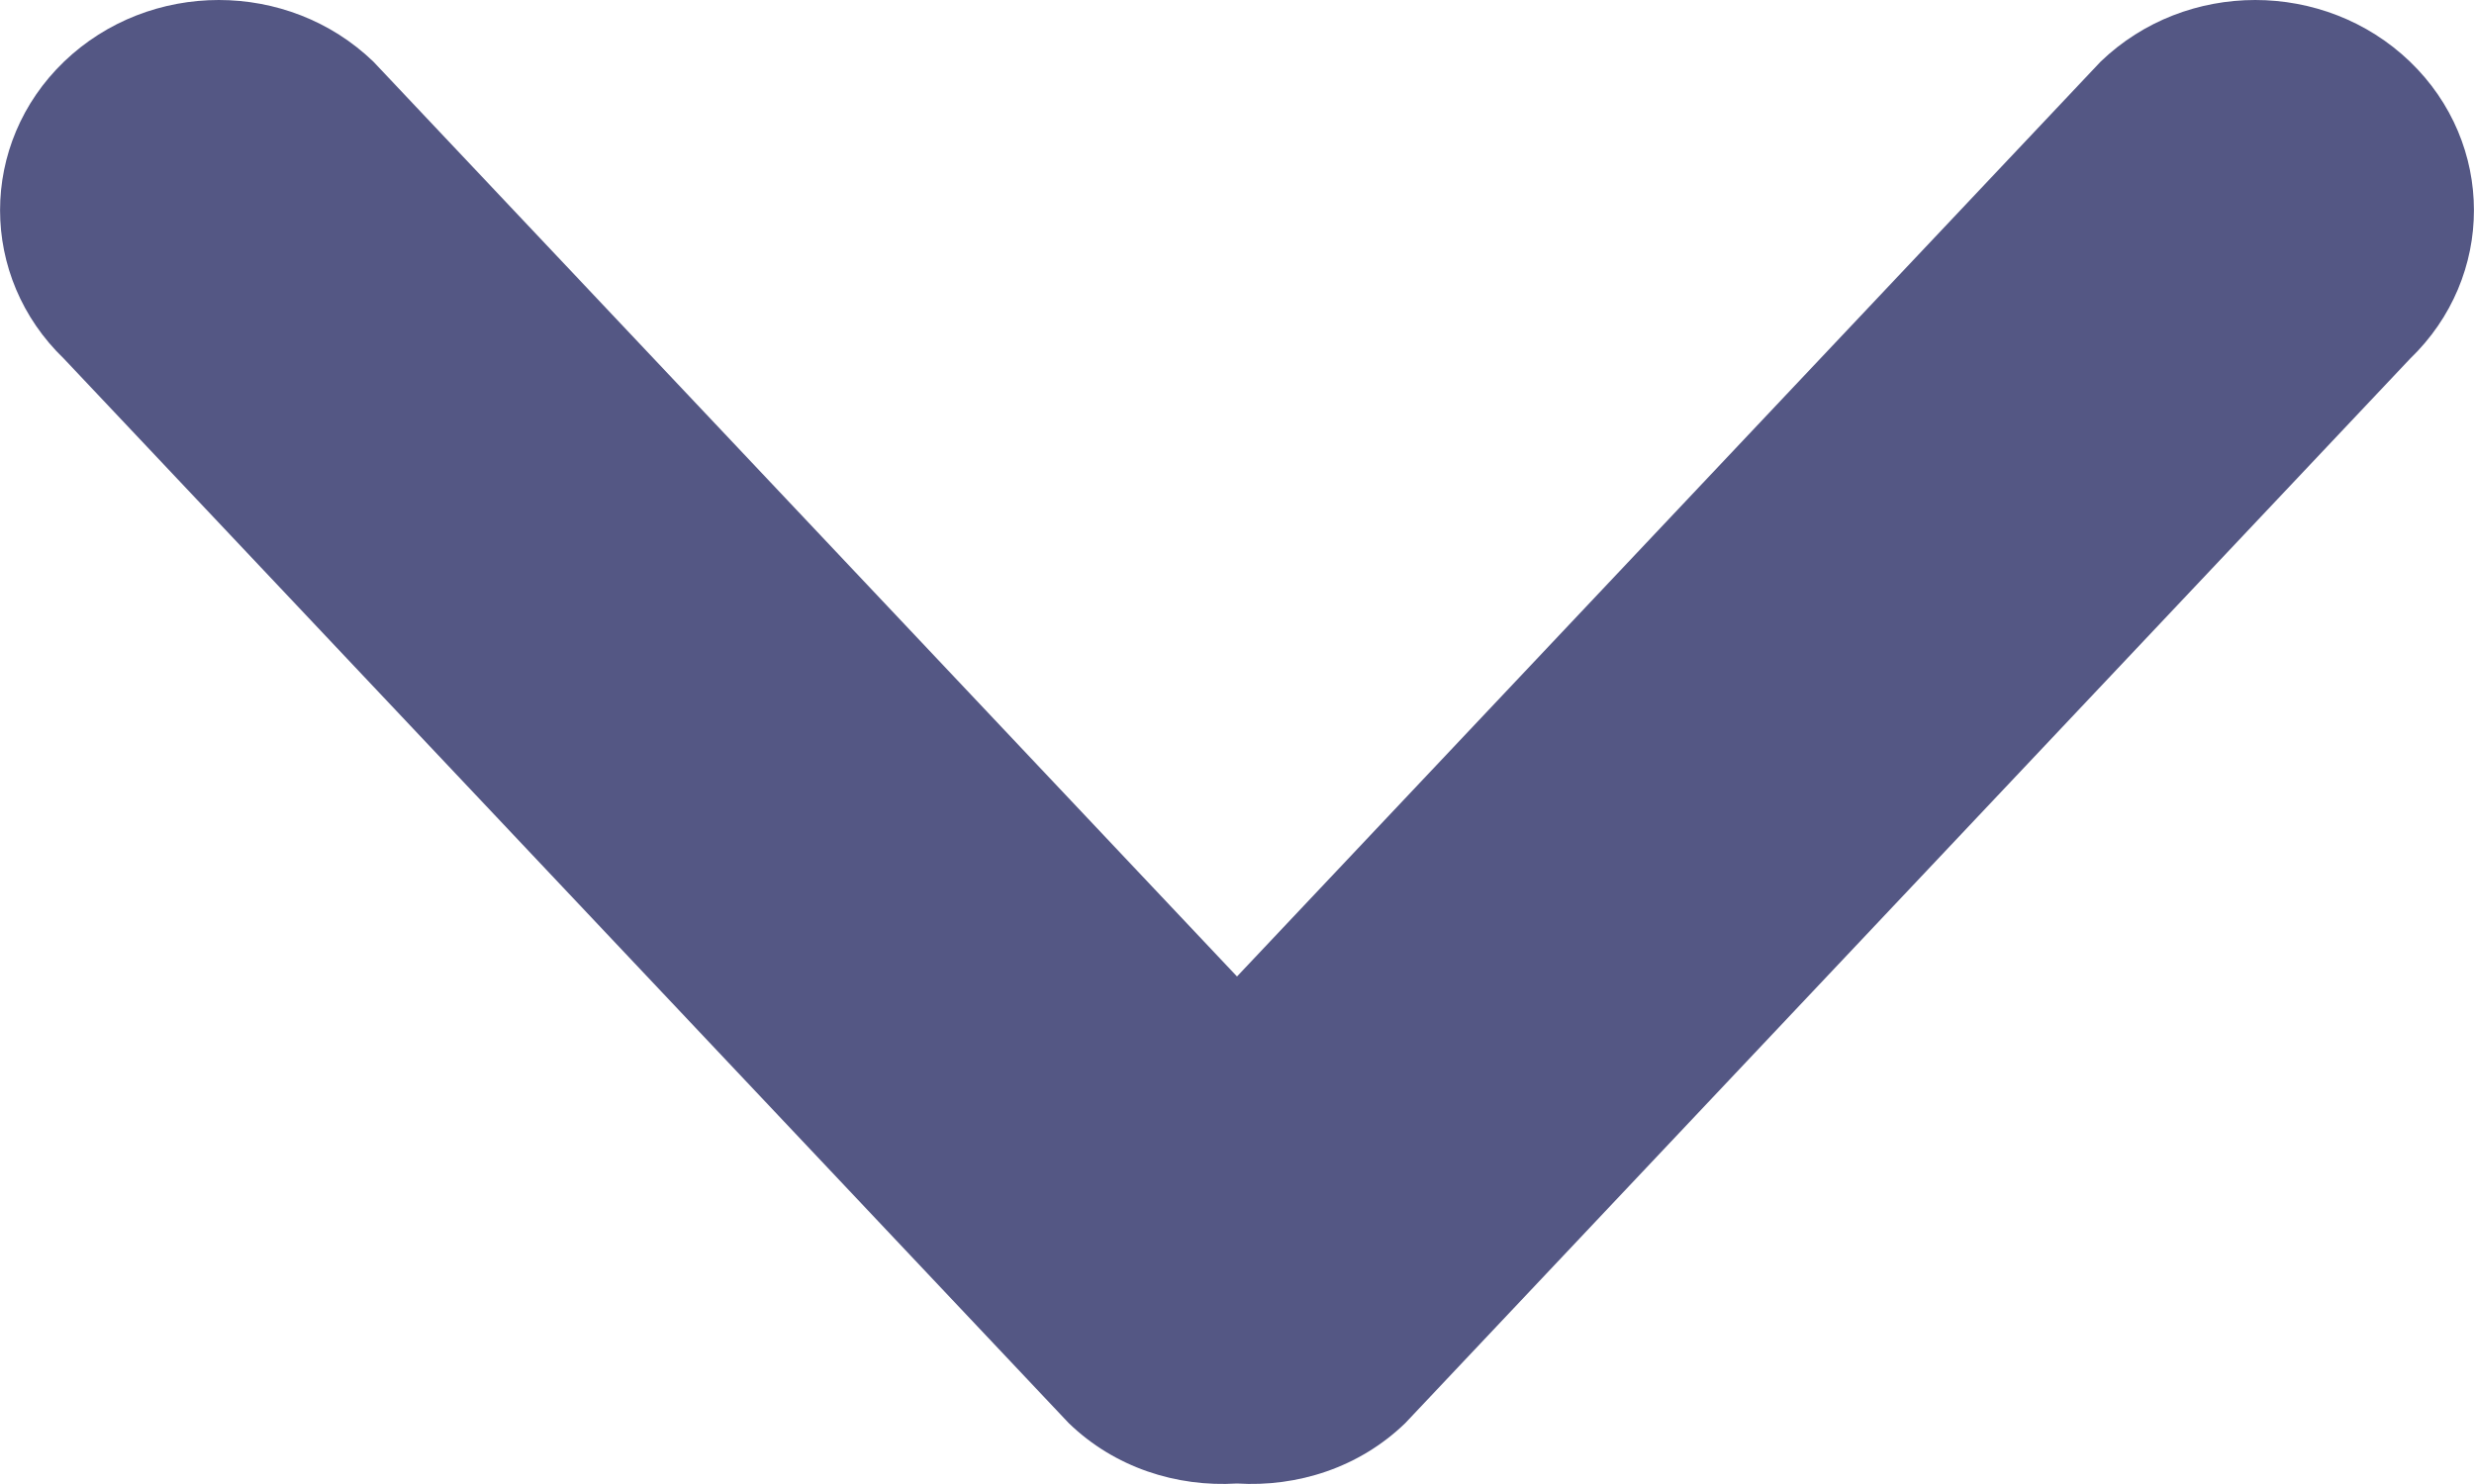
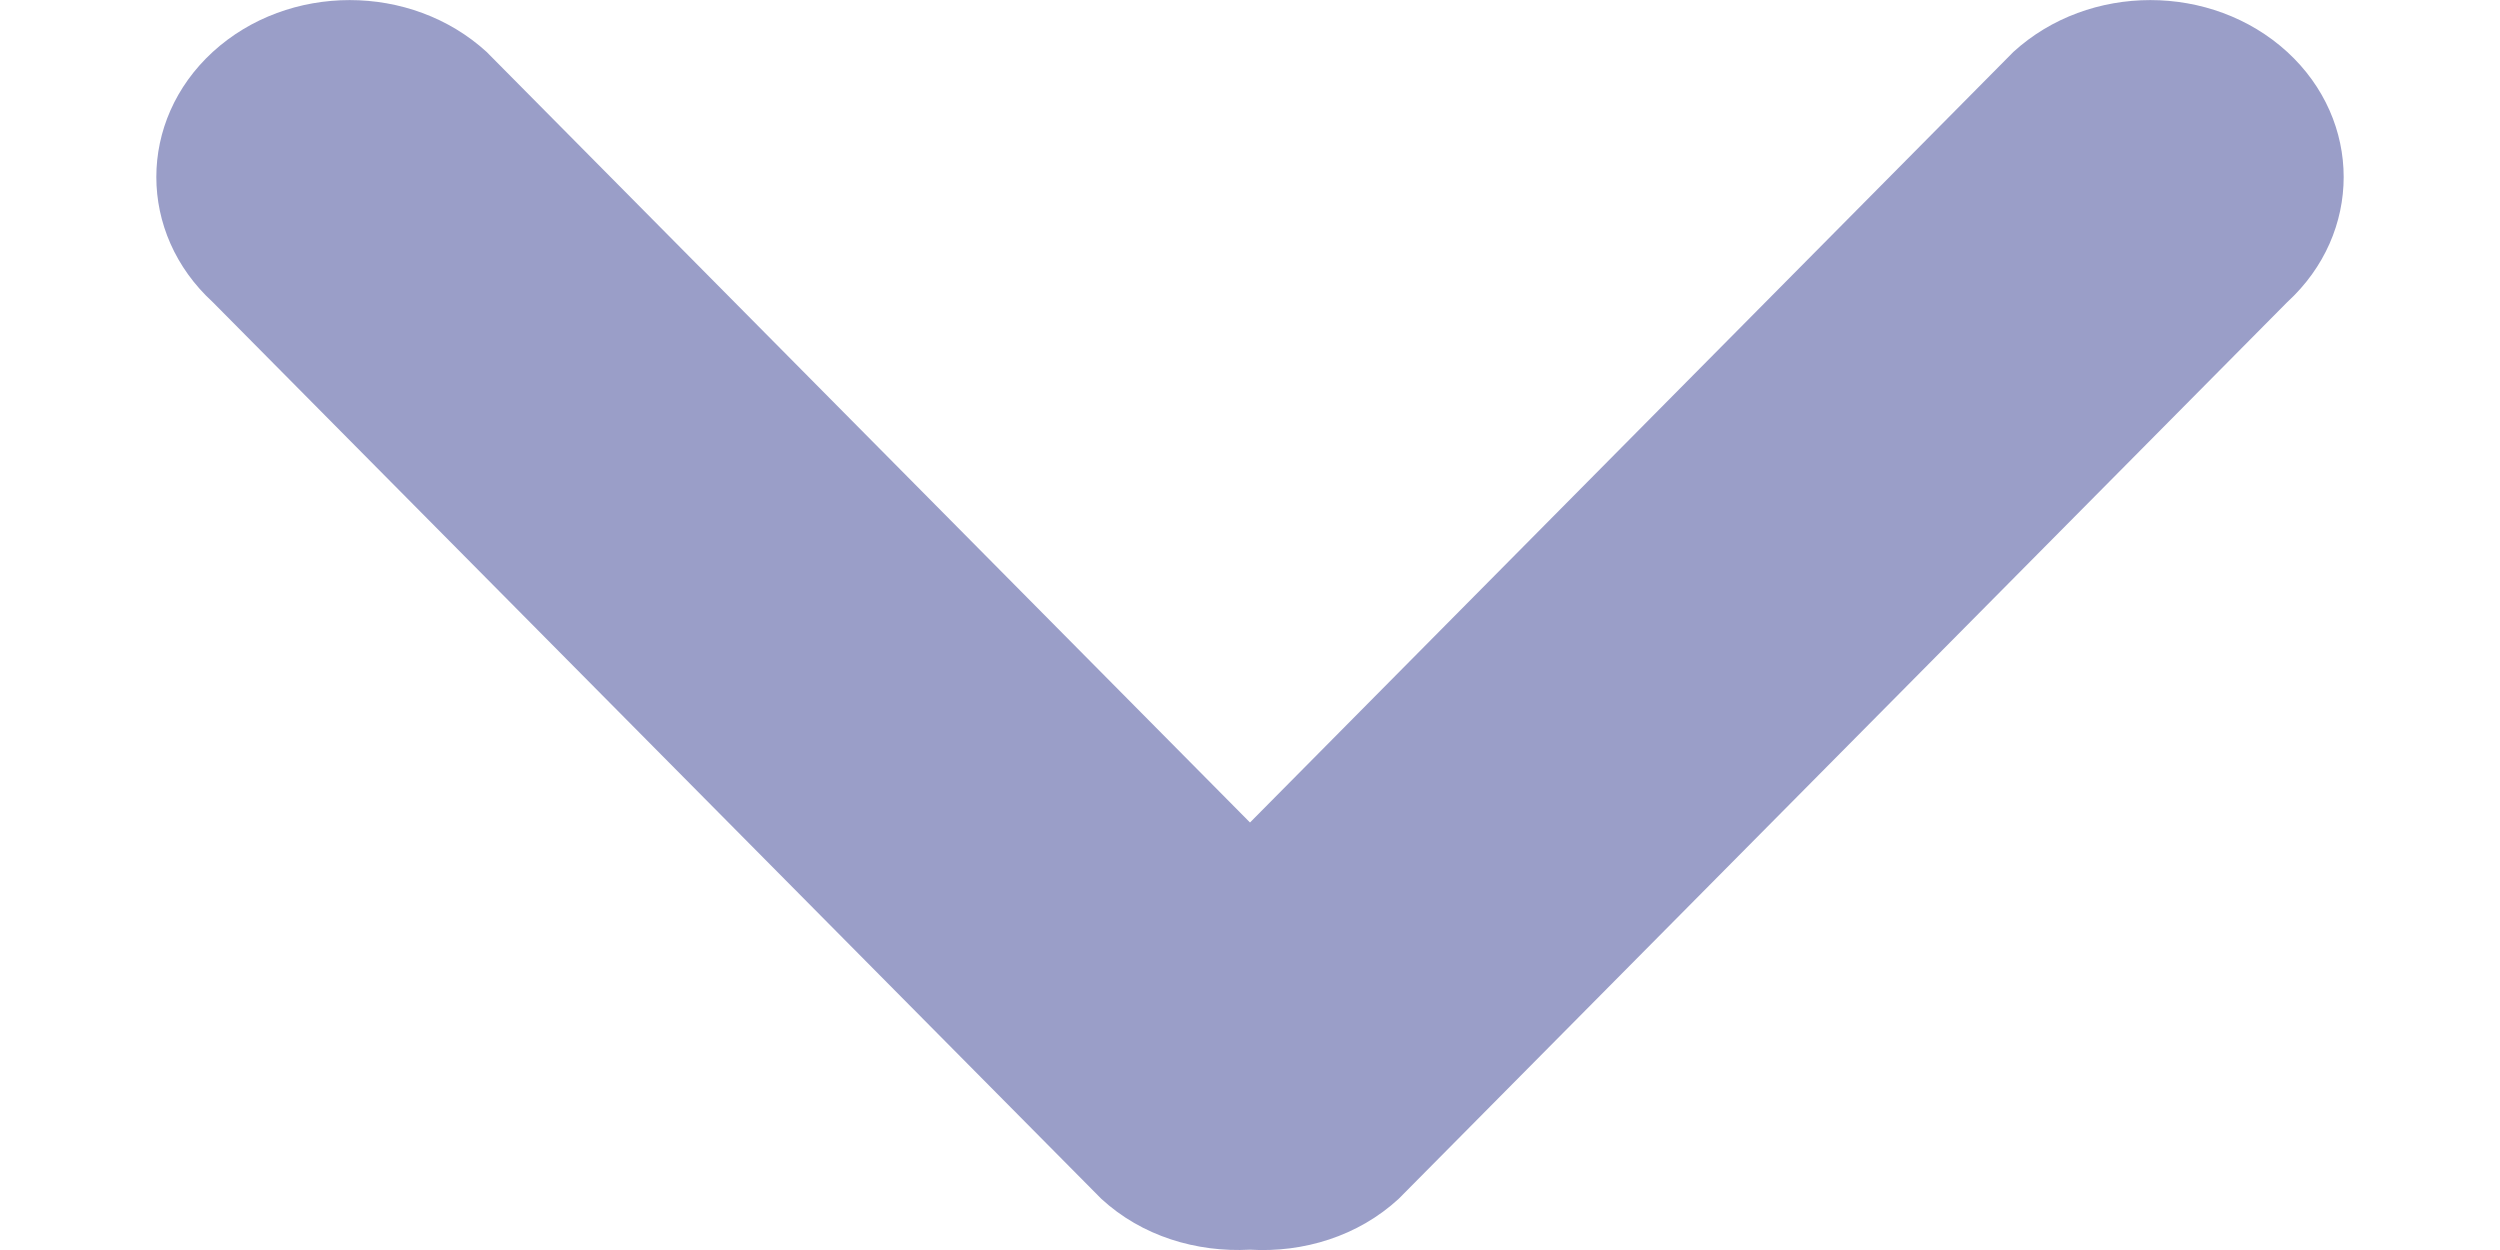
- <svg xmlns="http://www.w3.org/2000/svg" width="10" height="6" viewBox="0 0 10 6" fill="none">
+ <svg xmlns="http://www.w3.org/2000/svg" width="8" height="4" viewBox="0 0 8 4" fill="none">
  <g id="Templates/Arrow Down">
-     <path id="Vector" d="M4.32 5.754L0.259 1.451C-0.086 1.119 -0.086 0.581 0.259 0.249C0.605 -0.083 1.164 -0.083 1.509 0.249L5 3.948L8.491 0.249C8.836 -0.083 9.395 -0.083 9.741 0.249C10.086 0.581 10.086 1.119 9.741 1.451L5.68 5.754C5.494 5.934 5.244 6.013 5 5.998C4.756 6.013 4.506 5.934 4.32 5.754Z" fill="#545784" />
+     <path id="Vector" d="M3.524 3.836L0.681 0.967C0.44 0.746 0.44 0.387 0.681 0.166C0.923 -0.055 1.315 -0.055 1.557 0.166L4 2.632L6.443 0.166C6.685 -0.055 7.077 -0.055 7.319 0.166C7.56 0.387 7.56 0.746 7.319 0.967L4.476 3.836C4.346 3.956 4.171 4.009 4 3.999C3.829 4.008 3.654 3.956 3.524 3.836Z" fill="#9A9EC8" />
  </g>
</svg>
